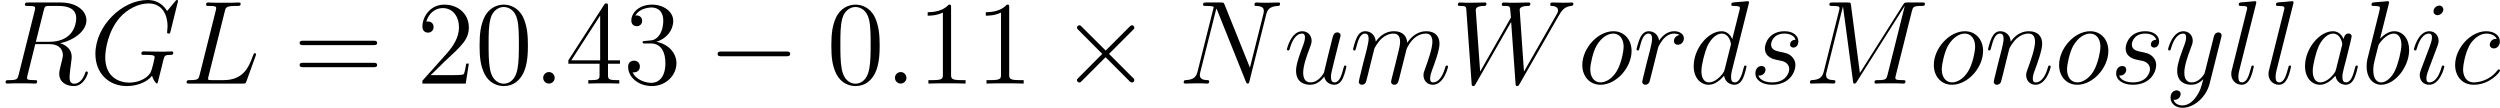
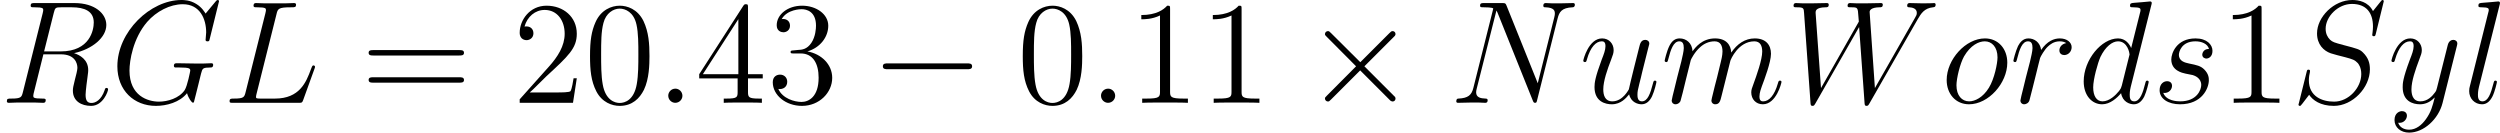
- <svg xmlns="http://www.w3.org/2000/svg" xmlns:xlink="http://www.w3.org/1999/xlink" version="1.1" width="284.485pt" height="12.266pt" viewBox="-.239 -.243 284.485 12.266">
+ <svg xmlns="http://www.w3.org/2000/svg" xmlns:xlink="http://www.w3.org/1999/xlink" version="1.1" width="231.237pt" height="12.266pt" viewBox="-.239 -.243 231.237 12.266">
  <defs>
    <path id="g0-0" d="M7.878-2.75C8.082-2.75 8.297-2.75 8.297-2.989S8.082-3.228 7.878-3.228H1.411C1.207-3.228 .992-3.228 .992-2.989S1.207-2.75 1.411-2.75H7.878Z" />
    <path id="g0-2" d="M4.651-3.324L2.26-5.703C2.116-5.846 2.092-5.87 1.997-5.87C1.877-5.87 1.757-5.762 1.757-5.631C1.757-5.547 1.781-5.523 1.913-5.392L4.304-2.989L1.913-.586C1.781-.454 1.757-.43 1.757-.347C1.757-.215 1.877-.108 1.997-.108C2.092-.108 2.116-.132 2.26-.275L4.639-2.654L7.113-.179C7.137-.167 7.221-.108 7.293-.108C7.436-.108 7.532-.215 7.532-.347C7.532-.371 7.532-.418 7.496-.478C7.484-.502 5.583-2.379 4.985-2.989L7.173-5.177C7.233-5.248 7.412-5.404 7.472-5.475C7.484-5.499 7.532-5.547 7.532-5.631C7.532-5.762 7.436-5.87 7.293-5.87C7.197-5.87 7.149-5.822 7.018-5.691L4.651-3.324Z" />
    <path id="g2-48" d="M5.356-3.826C5.356-4.818 5.296-5.786 4.866-6.695C4.376-7.687 3.515-7.95 2.929-7.95C2.236-7.95 1.387-7.603 .944-6.611C.61-5.858 .49-5.117 .49-3.826C.49-2.666 .574-1.793 1.004-.944C1.47-.036 2.295 .251 2.917 .251C3.957 .251 4.555-.371 4.902-1.064C5.332-1.961 5.356-3.132 5.356-3.826ZM2.917 .012C2.534 .012 1.757-.203 1.53-1.506C1.399-2.224 1.399-3.132 1.399-3.969C1.399-4.949 1.399-5.834 1.59-6.539C1.793-7.34 2.403-7.711 2.917-7.711C3.371-7.711 4.065-7.436 4.292-6.408C4.447-5.727 4.447-4.782 4.447-3.969C4.447-3.168 4.447-2.26 4.316-1.53C4.089-.215 3.335 .012 2.917 .012Z" />
    <path id="g2-49" d="M3.443-7.663C3.443-7.938 3.443-7.95 3.204-7.95C2.917-7.627 2.319-7.185 1.088-7.185V-6.838C1.363-6.838 1.961-6.838 2.618-7.149V-.921C2.618-.49 2.582-.347 1.53-.347H1.16V0C1.482-.024 2.642-.024 3.037-.024S4.579-.024 4.902 0V-.347H4.531C3.479-.347 3.443-.49 3.443-.921V-7.663Z" />
    <path id="g2-50" d="M5.26-2.008H4.997C4.961-1.805 4.866-1.148 4.746-.956C4.663-.849 3.981-.849 3.622-.849H1.411C1.733-1.124 2.463-1.889 2.774-2.176C4.591-3.85 5.26-4.471 5.26-5.655C5.26-7.03 4.172-7.95 2.786-7.95S.586-6.767 .586-5.738C.586-5.129 1.112-5.129 1.148-5.129C1.399-5.129 1.71-5.308 1.71-5.691C1.71-6.025 1.482-6.253 1.148-6.253C1.04-6.253 1.016-6.253 .98-6.241C1.207-7.054 1.853-7.603 2.63-7.603C3.646-7.603 4.268-6.755 4.268-5.655C4.268-4.639 3.682-3.754 3.001-2.989L.586-.287V0H4.949L5.26-2.008Z" />
    <path id="g2-51" d="M2.2-4.292C1.997-4.28 1.949-4.268 1.949-4.16C1.949-4.041 2.008-4.041 2.224-4.041H2.774C3.79-4.041 4.244-3.204 4.244-2.056C4.244-.49 3.431-.072 2.845-.072C2.271-.072 1.291-.347 .944-1.136C1.327-1.076 1.674-1.291 1.674-1.722C1.674-2.068 1.423-2.307 1.088-2.307C.801-2.307 .49-2.14 .49-1.686C.49-.622 1.554 .251 2.881 .251C4.304 .251 5.356-.837 5.356-2.044C5.356-3.144 4.471-4.005 3.324-4.208C4.364-4.507 5.033-5.38 5.033-6.312C5.033-7.257 4.053-7.95 2.893-7.95C1.698-7.95 .813-7.221 .813-6.348C.813-5.87 1.184-5.774 1.363-5.774C1.614-5.774 1.901-5.954 1.901-6.312C1.901-6.695 1.614-6.862 1.351-6.862C1.279-6.862 1.255-6.862 1.219-6.85C1.674-7.663 2.798-7.663 2.857-7.663C3.252-7.663 4.029-7.484 4.029-6.312C4.029-6.085 3.993-5.416 3.646-4.902C3.288-4.376 2.881-4.34 2.558-4.328L2.2-4.292Z" />
    <path id="g2-52" d="M4.316-7.783C4.316-8.01 4.316-8.07 4.148-8.07C4.053-8.07 4.017-8.07 3.921-7.926L.323-2.343V-1.997H3.467V-.909C3.467-.466 3.443-.347 2.57-.347H2.331V0C2.606-.024 3.551-.024 3.885-.024S5.177-.024 5.452 0V-.347H5.212C4.352-.347 4.316-.466 4.316-.909V-1.997H5.523V-2.343H4.316V-7.783ZM3.527-6.85V-2.343H.622L3.527-6.85Z" />
    <path id="g2-61" d="M8.07-3.873C8.237-3.873 8.452-3.873 8.452-4.089C8.452-4.316 8.249-4.316 8.07-4.316H1.028C.861-4.316 .646-4.316 .646-4.101C.646-3.873 .849-3.873 1.028-3.873H8.07ZM8.07-1.65C8.237-1.65 8.452-1.65 8.452-1.865C8.452-2.092 8.249-2.092 8.07-2.092H1.028C.861-2.092 .646-2.092 .646-1.877C.646-1.65 .849-1.65 1.028-1.65H8.07Z" />
    <path id="g1-58" d="M2.2-.574C2.2-.921 1.913-1.16 1.626-1.16C1.279-1.16 1.04-.873 1.04-.586C1.04-.239 1.327 0 1.614 0C1.961 0 2.2-.287 2.2-.574Z" />
    <path id="g1-71" d="M8.919-8.309C8.919-8.416 8.835-8.416 8.811-8.416S8.739-8.416 8.644-8.297L7.819-7.305C7.759-7.4 7.52-7.819 7.054-8.094C6.539-8.416 6.025-8.416 5.846-8.416C3.288-8.416 .598-5.81 .598-2.989C.598-1.016 1.961 .251 3.754 .251C4.615 .251 5.703-.036 6.3-.789C6.432-.335 6.695-.012 6.779-.012C6.838-.012 6.85-.048 6.862-.048C6.874-.072 6.97-.49 7.03-.705L7.221-1.47C7.317-1.865 7.364-2.032 7.448-2.391C7.568-2.845 7.592-2.881 8.249-2.893C8.297-2.893 8.44-2.893 8.44-3.12C8.44-3.24 8.321-3.24 8.285-3.24C8.082-3.24 7.855-3.216 7.639-3.216H6.994C6.492-3.216 5.966-3.24 5.475-3.24C5.368-3.24 5.224-3.24 5.224-3.025C5.224-2.905 5.32-2.905 5.32-2.893H5.619C6.563-2.893 6.563-2.798 6.563-2.618C6.563-2.606 6.336-1.399 6.109-1.04C5.655-.371 4.71-.096 4.005-.096C3.084-.096 1.59-.574 1.59-2.642C1.59-3.443 1.877-5.272 3.037-6.623C3.79-7.484 4.902-8.07 5.954-8.07C7.364-8.07 7.867-6.862 7.867-5.762C7.867-5.571 7.819-5.308 7.819-5.141C7.819-5.033 7.938-5.033 7.974-5.033C8.106-5.033 8.118-5.045 8.165-5.26L8.919-8.309Z" />
    <path id="g1-76" d="M4.388-7.245C4.495-7.699 4.531-7.819 5.583-7.819C5.906-7.819 5.99-7.819 5.99-8.046C5.99-8.165 5.858-8.165 5.81-8.165C5.571-8.165 5.296-8.141 5.057-8.141H3.455C3.228-8.141 2.965-8.165 2.738-8.165C2.642-8.165 2.511-8.165 2.511-7.938C2.511-7.819 2.618-7.819 2.798-7.819C3.527-7.819 3.527-7.723 3.527-7.592C3.527-7.568 3.527-7.496 3.479-7.317L1.865-.885C1.757-.466 1.733-.347 .897-.347C.669-.347 .55-.347 .55-.132C.55 0 .622 0 .861 0H6.217C6.48 0 6.492-.012 6.575-.227L7.496-2.774C7.52-2.833 7.544-2.905 7.544-2.941C7.544-3.013 7.484-3.061 7.424-3.061C7.412-3.061 7.352-3.061 7.329-3.013C7.305-3.001 7.305-2.977 7.209-2.75C6.826-1.698 6.288-.347 4.268-.347H3.12C2.953-.347 2.929-.347 2.857-.359C2.726-.371 2.714-.395 2.714-.49C2.714-.574 2.738-.646 2.762-.753L4.388-7.245Z" />
-     <path id="g1-77" d="M10.855-7.293C10.963-7.699 10.987-7.819 11.836-7.819C12.063-7.819 12.17-7.819 12.17-8.046C12.17-8.165 12.087-8.165 11.86-8.165H10.425C10.126-8.165 10.114-8.153 9.983-7.962L5.619-1.064L4.722-7.902C4.686-8.165 4.674-8.165 4.364-8.165H2.881C2.654-8.165 2.546-8.165 2.546-7.938C2.546-7.819 2.654-7.819 2.833-7.819C3.563-7.819 3.563-7.723 3.563-7.592C3.563-7.568 3.563-7.496 3.515-7.317L1.985-1.219C1.841-.646 1.566-.383 .765-.347C.729-.347 .586-.335 .586-.132C.586 0 .693 0 .741 0C.98 0 1.59-.024 1.829-.024H2.403C2.57-.024 2.774 0 2.941 0C3.025 0 3.156 0 3.156-.227C3.156-.335 3.037-.347 2.989-.347C2.594-.359 2.212-.43 2.212-.861C2.212-.98 2.212-.992 2.26-1.16L3.909-7.747H3.921L4.914-.323C4.949-.036 4.961 0 5.069 0C5.2 0 5.26-.096 5.32-.203L10.126-7.807H10.138L8.404-.885C8.297-.466 8.273-.347 7.436-.347C7.209-.347 7.089-.347 7.089-.132C7.089 0 7.197 0 7.269 0C7.472 0 7.711-.024 7.914-.024H9.325C9.528-.024 9.779 0 9.983 0C10.078 0 10.21 0 10.21-.227C10.21-.347 10.102-.347 9.923-.347C9.194-.347 9.194-.442 9.194-.562C9.194-.574 9.194-.658 9.217-.753L10.855-7.293Z" />
    <path id="g1-78" d="M8.847-6.91C8.978-7.424 9.17-7.783 10.078-7.819C10.114-7.819 10.258-7.831 10.258-8.034C10.258-8.165 10.15-8.165 10.102-8.165C9.863-8.165 9.253-8.141 9.014-8.141H8.44C8.273-8.141 8.058-8.165 7.89-8.165C7.819-8.165 7.675-8.165 7.675-7.938C7.675-7.819 7.771-7.819 7.855-7.819C8.572-7.795 8.62-7.52 8.62-7.305C8.62-7.197 8.608-7.161 8.572-6.994L7.221-1.602L4.663-7.962C4.579-8.153 4.567-8.165 4.304-8.165H2.845C2.606-8.165 2.499-8.165 2.499-7.938C2.499-7.819 2.582-7.819 2.809-7.819C2.869-7.819 3.575-7.819 3.575-7.711C3.575-7.687 3.551-7.592 3.539-7.556L1.949-1.219C1.805-.634 1.518-.383 .729-.347C.669-.347 .55-.335 .55-.12C.55 0 .669 0 .705 0C.944 0 1.554-.024 1.793-.024H2.367C2.534-.024 2.738 0 2.905 0C2.989 0 3.12 0 3.12-.227C3.12-.335 3.001-.347 2.953-.347C2.558-.359 2.176-.43 2.176-.861C2.176-.956 2.2-1.064 2.224-1.16L3.838-7.556C3.909-7.436 3.909-7.412 3.957-7.305L6.802-.215C6.862-.072 6.886 0 6.994 0C7.113 0 7.125-.036 7.173-.239L8.847-6.91Z" />
    <path id="g1-82" d="M4.4-7.352C4.507-7.795 4.555-7.819 5.021-7.819H5.882C6.91-7.819 7.675-7.508 7.675-6.575C7.675-5.966 7.364-4.208 4.961-4.208H3.61L4.4-7.352ZM6.061-4.065C7.544-4.388 8.703-5.344 8.703-6.372C8.703-7.305 7.759-8.165 6.097-8.165H2.857C2.618-8.165 2.511-8.165 2.511-7.938C2.511-7.819 2.594-7.819 2.821-7.819C3.539-7.819 3.539-7.723 3.539-7.592C3.539-7.568 3.539-7.496 3.491-7.317L1.877-.885C1.769-.466 1.745-.347 .921-.347C.646-.347 .562-.347 .562-.12C.562 0 .693 0 .729 0C.944 0 1.196-.024 1.423-.024H2.833C3.049-.024 3.3 0 3.515 0C3.61 0 3.742 0 3.742-.227C3.742-.347 3.634-.347 3.455-.347C2.726-.347 2.726-.442 2.726-.562C2.726-.574 2.726-.658 2.75-.753L3.551-3.969H4.985C6.121-3.969 6.336-3.252 6.336-2.857C6.336-2.678 6.217-2.212 6.133-1.901C6.001-1.351 5.966-1.219 5.966-.992C5.966-.143 6.659 .251 7.46 .251C8.428 .251 8.847-.933 8.847-1.1C8.847-1.184 8.787-1.219 8.715-1.219C8.62-1.219 8.596-1.148 8.572-1.052C8.285-.203 7.795 .012 7.496 .012S7.006-.12 7.006-.658C7.006-.944 7.149-2.032 7.161-2.092C7.221-2.534 7.221-2.582 7.221-2.678C7.221-3.551 6.516-3.921 6.061-4.065Z" />
+     <path id="g1-83" d="M7.592-8.309C7.592-8.416 7.508-8.416 7.484-8.416C7.436-8.416 7.424-8.404 7.281-8.225C7.209-8.141 6.719-7.52 6.707-7.508C6.312-8.285 5.523-8.416 5.021-8.416C3.503-8.416 2.128-7.03 2.128-5.679C2.128-4.782 2.666-4.256 3.252-4.053C3.383-4.005 4.089-3.814 4.447-3.73C5.057-3.563 5.212-3.515 5.464-3.252C5.511-3.192 5.75-2.917 5.75-2.355C5.75-1.243 4.722-.096 3.527-.096C2.546-.096 1.459-.514 1.459-1.853C1.459-2.08 1.506-2.367 1.542-2.487C1.542-2.523 1.554-2.582 1.554-2.606C1.554-2.654 1.53-2.714 1.435-2.714C1.327-2.714 1.315-2.69 1.267-2.487L.658-.036C.658-.024 .61 .132 .61 .143C.61 .251 .705 .251 .729 .251C.777 .251 .789 .239 .933 .06L1.482-.658C1.769-.227 2.391 .251 3.503 .251C5.045 .251 6.456-1.243 6.456-2.738C6.456-3.24 6.336-3.682 5.882-4.125C5.631-4.376 5.416-4.435 4.316-4.722C3.515-4.937 3.407-4.973 3.192-5.165C2.989-5.368 2.833-5.655 2.833-6.061C2.833-7.066 3.85-8.094 4.985-8.094C6.157-8.094 6.707-7.376 6.707-6.241C6.707-5.93 6.647-5.607 6.647-5.559C6.647-5.452 6.743-5.452 6.779-5.452C6.886-5.452 6.898-5.487 6.946-5.679L7.592-8.309Z" />
    <path id="g1-87" d="M10.796-6.838C11.07-7.305 11.333-7.747 12.051-7.819C12.158-7.831 12.266-7.843 12.266-8.034C12.266-8.165 12.158-8.165 12.123-8.165C12.099-8.165 12.015-8.141 11.226-8.141C10.867-8.141 10.497-8.165 10.15-8.165C10.078-8.165 9.935-8.165 9.935-7.938C9.935-7.831 10.03-7.819 10.102-7.819C10.341-7.807 10.724-7.735 10.724-7.364C10.724-7.209 10.676-7.125 10.556-6.922L7.293-1.207L6.862-7.436C6.862-7.58 6.994-7.807 7.663-7.819C7.819-7.819 7.938-7.819 7.938-8.046C7.938-8.165 7.819-8.165 7.759-8.165C7.34-8.165 6.898-8.141 6.468-8.141H5.846C5.667-8.141 5.452-8.165 5.272-8.165C5.2-8.165 5.057-8.165 5.057-7.938C5.057-7.819 5.141-7.819 5.344-7.819C5.894-7.819 5.894-7.807 5.942-7.077L5.978-6.647L2.881-1.207L2.439-7.376C2.439-7.508 2.439-7.807 3.252-7.819C3.383-7.819 3.515-7.819 3.515-8.034C3.515-8.165 3.407-8.165 3.335-8.165C2.917-8.165 2.475-8.141 2.044-8.141H1.423C1.243-8.141 1.028-8.165 .849-8.165C.777-8.165 .634-8.165 .634-7.938C.634-7.819 .729-7.819 .897-7.819C1.459-7.819 1.47-7.747 1.494-7.364L2.02-.024C2.032 .179 2.044 .251 2.188 .251C2.307 .251 2.331 .203 2.439 .024L6.001-6.205L6.444-.024C6.456 .179 6.468 .251 6.611 .251C6.731 .251 6.767 .191 6.862 .024L10.796-6.838Z" />
-     <path id="g1-97" d="M3.599-1.423C3.539-1.219 3.539-1.196 3.371-.968C3.108-.634 2.582-.12 2.02-.12C1.53-.12 1.255-.562 1.255-1.267C1.255-1.925 1.626-3.264 1.853-3.766C2.26-4.603 2.821-5.033 3.288-5.033C4.077-5.033 4.232-4.053 4.232-3.957C4.232-3.945 4.196-3.79 4.184-3.766L3.599-1.423ZM4.364-4.483C4.232-4.794 3.909-5.272 3.288-5.272C1.937-5.272 .478-3.527 .478-1.757C.478-.574 1.172 .12 1.985 .12C2.642 .12 3.204-.395 3.539-.789C3.658-.084 4.22 .12 4.579 .12S5.224-.096 5.44-.526C5.631-.933 5.798-1.662 5.798-1.71C5.798-1.769 5.75-1.817 5.679-1.817C5.571-1.817 5.559-1.757 5.511-1.578C5.332-.873 5.105-.12 4.615-.12C4.268-.12 4.244-.43 4.244-.669C4.244-.944 4.28-1.076 4.388-1.542C4.471-1.841 4.531-2.104 4.627-2.451C5.069-4.244 5.177-4.674 5.177-4.746C5.177-4.914 5.045-5.045 4.866-5.045C4.483-5.045 4.388-4.627 4.364-4.483Z" />
-     <path id="g1-98" d="M2.762-7.998C2.774-8.046 2.798-8.118 2.798-8.177C2.798-8.297 2.678-8.297 2.654-8.297C2.642-8.297 2.212-8.261 1.997-8.237C1.793-8.225 1.614-8.201 1.399-8.189C1.112-8.165 1.028-8.153 1.028-7.938C1.028-7.819 1.148-7.819 1.267-7.819C1.877-7.819 1.877-7.711 1.877-7.592C1.877-7.508 1.781-7.161 1.733-6.946L1.447-5.798C1.327-5.32 .646-2.606 .598-2.391C.538-2.092 .538-1.889 .538-1.733C.538-.514 1.219 .12 1.997 .12C3.383 .12 4.818-1.662 4.818-3.395C4.818-4.495 4.196-5.272 3.3-5.272C2.678-5.272 2.116-4.758 1.889-4.519L2.762-7.998ZM2.008-.12C1.626-.12 1.207-.406 1.207-1.339C1.207-1.733 1.243-1.961 1.459-2.798C1.494-2.953 1.686-3.718 1.733-3.873C1.757-3.969 2.463-5.033 3.276-5.033C3.802-5.033 4.041-4.507 4.041-3.885C4.041-3.312 3.706-1.961 3.407-1.339C3.108-.693 2.558-.12 2.008-.12Z" />
-     <path id="g1-99" d="M4.674-4.495C4.447-4.495 4.34-4.495 4.172-4.352C4.101-4.292 3.969-4.113 3.969-3.921C3.969-3.682 4.148-3.539 4.376-3.539C4.663-3.539 4.985-3.778 4.985-4.256C4.985-4.83 4.435-5.272 3.61-5.272C2.044-5.272 .478-3.563 .478-1.865C.478-.825 1.124 .12 2.343 .12C3.969 .12 4.997-1.148 4.997-1.303C4.997-1.375 4.926-1.435 4.878-1.435C4.842-1.435 4.83-1.423 4.722-1.315C3.957-.299 2.821-.12 2.367-.12C1.542-.12 1.279-.837 1.279-1.435C1.279-1.853 1.482-3.013 1.913-3.826C2.224-4.388 2.869-5.033 3.622-5.033C3.778-5.033 4.435-5.009 4.674-4.495Z" />
    <path id="g1-100" d="M6.013-7.998C6.025-8.046 6.049-8.118 6.049-8.177C6.049-8.297 5.93-8.297 5.906-8.297C5.894-8.297 5.308-8.249 5.248-8.237C5.045-8.225 4.866-8.201 4.651-8.189C4.352-8.165 4.268-8.153 4.268-7.938C4.268-7.819 4.364-7.819 4.531-7.819C5.117-7.819 5.129-7.711 5.129-7.592C5.129-7.52 5.105-7.424 5.093-7.388L4.364-4.483C4.232-4.794 3.909-5.272 3.288-5.272C1.937-5.272 .478-3.527 .478-1.757C.478-.574 1.172 .12 1.985 .12C2.642 .12 3.204-.395 3.539-.789C3.658-.084 4.22 .12 4.579 .12S5.224-.096 5.44-.526C5.631-.933 5.798-1.662 5.798-1.71C5.798-1.769 5.75-1.817 5.679-1.817C5.571-1.817 5.559-1.757 5.511-1.578C5.332-.873 5.105-.12 4.615-.12C4.268-.12 4.244-.43 4.244-.669C4.244-.717 4.244-.968 4.328-1.303L6.013-7.998ZM3.599-1.423C3.539-1.219 3.539-1.196 3.371-.968C3.108-.634 2.582-.12 2.02-.12C1.53-.12 1.255-.562 1.255-1.267C1.255-1.925 1.626-3.264 1.853-3.766C2.26-4.603 2.821-5.033 3.288-5.033C4.077-5.033 4.232-4.053 4.232-3.957C4.232-3.945 4.196-3.79 4.184-3.766L3.599-1.423Z" />
-     <path id="g1-105" d="M3.383-1.71C3.383-1.769 3.335-1.817 3.264-1.817C3.156-1.817 3.144-1.781 3.084-1.578C2.774-.49 2.283-.12 1.889-.12C1.745-.12 1.578-.155 1.578-.514C1.578-.837 1.722-1.196 1.853-1.554L2.69-3.778C2.726-3.873 2.809-4.089 2.809-4.316C2.809-4.818 2.451-5.272 1.865-5.272C.765-5.272 .323-3.539 .323-3.443C.323-3.395 .371-3.335 .454-3.335C.562-3.335 .574-3.383 .622-3.551C.909-4.555 1.363-5.033 1.829-5.033C1.937-5.033 2.14-5.021 2.14-4.639C2.14-4.328 1.985-3.933 1.889-3.67L1.052-1.447C.98-1.255 .909-1.064 .909-.849C.909-.311 1.279 .12 1.853 .12C2.953 .12 3.383-1.626 3.383-1.71ZM3.288-7.46C3.288-7.639 3.144-7.855 2.881-7.855C2.606-7.855 2.295-7.592 2.295-7.281C2.295-6.982 2.546-6.886 2.69-6.886C3.013-6.886 3.288-7.197 3.288-7.46Z" />
    <path id="g1-108" d="M3.037-7.998C3.049-8.046 3.072-8.118 3.072-8.177C3.072-8.297 2.953-8.297 2.929-8.297C2.917-8.297 2.487-8.261 2.271-8.237C2.068-8.225 1.889-8.201 1.674-8.189C1.387-8.165 1.303-8.153 1.303-7.938C1.303-7.819 1.423-7.819 1.542-7.819C2.152-7.819 2.152-7.711 2.152-7.592C2.152-7.544 2.152-7.52 2.092-7.305L.61-1.375C.574-1.243 .55-1.148 .55-.956C.55-.359 .992 .12 1.602 .12C1.997 .12 2.26-.143 2.451-.514C2.654-.909 2.821-1.662 2.821-1.71C2.821-1.769 2.774-1.817 2.702-1.817C2.594-1.817 2.582-1.757 2.534-1.578C2.319-.753 2.104-.12 1.626-.12C1.267-.12 1.267-.502 1.267-.669C1.267-.717 1.267-.968 1.351-1.303L3.037-7.998Z" />
    <path id="g1-109" d="M2.463-3.503C2.487-3.575 2.786-4.172 3.228-4.555C3.539-4.842 3.945-5.033 4.411-5.033C4.89-5.033 5.057-4.674 5.057-4.196C5.057-4.125 5.057-3.885 4.914-3.324L4.615-2.092C4.519-1.733 4.292-.849 4.268-.717C4.22-.538 4.148-.227 4.148-.179C4.148-.012 4.28 .12 4.459 .12C4.818 .12 4.878-.155 4.985-.586L5.703-3.443C5.727-3.539 6.348-5.033 7.663-5.033C8.141-5.033 8.309-4.674 8.309-4.196C8.309-3.527 7.843-2.224 7.58-1.506C7.472-1.219 7.412-1.064 7.412-.849C7.412-.311 7.783 .12 8.357 .12C9.468 .12 9.887-1.638 9.887-1.71C9.887-1.769 9.839-1.817 9.767-1.817C9.66-1.817 9.648-1.781 9.588-1.578C9.313-.622 8.871-.12 8.393-.12C8.273-.12 8.082-.132 8.082-.514C8.082-.825 8.225-1.207 8.273-1.339C8.488-1.913 9.026-3.324 9.026-4.017C9.026-4.734 8.608-5.272 7.699-5.272C6.898-5.272 6.253-4.818 5.774-4.113C5.738-4.758 5.344-5.272 4.447-5.272C3.383-5.272 2.821-4.519 2.606-4.22C2.57-4.902 2.08-5.272 1.554-5.272C1.207-5.272 .933-5.105 .705-4.651C.49-4.22 .323-3.491 .323-3.443S.371-3.335 .454-3.335C.55-3.335 .562-3.347 .634-3.622C.813-4.328 1.04-5.033 1.518-5.033C1.793-5.033 1.889-4.842 1.889-4.483C1.889-4.22 1.769-3.754 1.686-3.383L1.351-2.092C1.303-1.865 1.172-1.327 1.112-1.112C1.028-.801 .897-.239 .897-.179C.897-.012 1.028 .12 1.207 .12C1.351 .12 1.518 .048 1.614-.132C1.638-.191 1.745-.61 1.805-.849L2.068-1.925L2.463-3.503Z" />
-     <path id="g1-110" d="M2.463-3.503C2.487-3.575 2.786-4.172 3.228-4.555C3.539-4.842 3.945-5.033 4.411-5.033C4.89-5.033 5.057-4.674 5.057-4.196C5.057-3.515 4.567-2.152 4.328-1.506C4.22-1.219 4.16-1.064 4.16-.849C4.16-.311 4.531 .12 5.105 .12C6.217 .12 6.635-1.638 6.635-1.71C6.635-1.769 6.587-1.817 6.516-1.817C6.408-1.817 6.396-1.781 6.336-1.578C6.061-.598 5.607-.12 5.141-.12C5.021-.12 4.83-.132 4.83-.514C4.83-.813 4.961-1.172 5.033-1.339C5.272-1.997 5.774-3.335 5.774-4.017C5.774-4.734 5.356-5.272 4.447-5.272C3.383-5.272 2.821-4.519 2.606-4.22C2.57-4.902 2.08-5.272 1.554-5.272C1.172-5.272 .909-5.045 .705-4.639C.49-4.208 .323-3.491 .323-3.443S.371-3.335 .454-3.335C.55-3.335 .562-3.347 .634-3.622C.825-4.352 1.04-5.033 1.518-5.033C1.793-5.033 1.889-4.842 1.889-4.483C1.889-4.22 1.769-3.754 1.686-3.383L1.351-2.092C1.303-1.865 1.172-1.327 1.112-1.112C1.028-.801 .897-.239 .897-.179C.897-.012 1.028 .12 1.207 .12C1.351 .12 1.518 .048 1.614-.132C1.638-.191 1.745-.61 1.805-.849L2.068-1.925L2.463-3.503Z" />
    <path id="g1-111" d="M5.452-3.288C5.452-4.423 4.71-5.272 3.622-5.272C2.044-5.272 .49-3.551 .49-1.865C.49-.729 1.231 .12 2.319 .12C3.909 .12 5.452-1.602 5.452-3.288ZM2.331-.12C1.733-.12 1.291-.598 1.291-1.435C1.291-1.985 1.578-3.204 1.913-3.802C2.451-4.722 3.12-5.033 3.61-5.033C4.196-5.033 4.651-4.555 4.651-3.718C4.651-3.24 4.4-1.961 3.945-1.231C3.455-.43 2.798-.12 2.331-.12Z" />
    <path id="g1-114" d="M4.651-4.89C4.28-4.818 4.089-4.555 4.089-4.292C4.089-4.005 4.316-3.909 4.483-3.909C4.818-3.909 5.093-4.196 5.093-4.555C5.093-4.937 4.722-5.272 4.125-5.272C3.646-5.272 3.096-5.057 2.594-4.328C2.511-4.961 2.032-5.272 1.554-5.272C1.088-5.272 .849-4.914 .705-4.651C.502-4.22 .323-3.503 .323-3.443C.323-3.395 .371-3.335 .454-3.335C.55-3.335 .562-3.347 .634-3.622C.813-4.34 1.04-5.033 1.518-5.033C1.805-5.033 1.889-4.83 1.889-4.483C1.889-4.22 1.769-3.754 1.686-3.383L1.351-2.092C1.303-1.865 1.172-1.327 1.112-1.112C1.028-.801 .897-.239 .897-.179C.897-.012 1.028 .12 1.207 .12C1.339 .12 1.566 .036 1.638-.203C1.674-.299 2.116-2.104 2.188-2.379C2.248-2.642 2.319-2.893 2.379-3.156C2.427-3.324 2.475-3.515 2.511-3.67C2.546-3.778 2.869-4.364 3.168-4.627C3.312-4.758 3.622-5.033 4.113-5.033C4.304-5.033 4.495-4.997 4.651-4.89Z" />
    <path id="g1-115" d="M2.726-2.391C2.929-2.355 3.252-2.283 3.324-2.271C3.479-2.224 4.017-2.032 4.017-1.459C4.017-1.088 3.682-.12 2.295-.12C2.044-.12 1.148-.155 .909-.813C1.387-.753 1.626-1.124 1.626-1.387C1.626-1.638 1.459-1.769 1.219-1.769C.956-1.769 .61-1.566 .61-1.028C.61-.323 1.327 .12 2.283 .12C4.101 .12 4.639-1.219 4.639-1.841C4.639-2.02 4.639-2.355 4.256-2.738C3.957-3.025 3.67-3.084 3.025-3.216C2.702-3.288 2.188-3.395 2.188-3.933C2.188-4.172 2.403-5.033 3.539-5.033C4.041-5.033 4.531-4.842 4.651-4.411C4.125-4.411 4.101-3.957 4.101-3.945C4.101-3.694 4.328-3.622 4.435-3.622C4.603-3.622 4.937-3.754 4.937-4.256S4.483-5.272 3.551-5.272C1.985-5.272 1.566-4.041 1.566-3.551C1.566-2.642 2.451-2.451 2.726-2.391Z" />
    <path id="g1-117" d="M4.077-.693C4.232-.024 4.806 .12 5.093 .12C5.475 .12 5.762-.132 5.954-.538C6.157-.968 6.312-1.674 6.312-1.71C6.312-1.769 6.265-1.817 6.193-1.817C6.085-1.817 6.073-1.757 6.025-1.578C5.81-.753 5.595-.12 5.117-.12C4.758-.12 4.758-.514 4.758-.669C4.758-.944 4.794-1.064 4.914-1.566C4.997-1.889 5.081-2.212 5.153-2.546L5.643-4.495C5.727-4.794 5.727-4.818 5.727-4.854C5.727-5.033 5.583-5.153 5.404-5.153C5.057-5.153 4.973-4.854 4.902-4.555C4.782-4.089 4.136-1.518 4.053-1.1C4.041-1.1 3.575-.12 2.702-.12C2.08-.12 1.961-.658 1.961-1.1C1.961-1.781 2.295-2.738 2.606-3.539C2.75-3.921 2.809-4.077 2.809-4.316C2.809-4.83 2.439-5.272 1.865-5.272C.765-5.272 .323-3.539 .323-3.443C.323-3.395 .371-3.335 .454-3.335C.562-3.335 .574-3.383 .622-3.551C.909-4.579 1.375-5.033 1.829-5.033C1.949-5.033 2.14-5.021 2.14-4.639C2.14-4.328 2.008-3.981 1.829-3.527C1.303-2.104 1.243-1.65 1.243-1.291C1.243-.072 2.164 .12 2.654 .12C3.419 .12 3.838-.406 4.077-.693Z" />
    <path id="g1-121" d="M3.144 1.339C2.821 1.793 2.355 2.2 1.769 2.2C1.626 2.2 1.052 2.176 .873 1.626C.909 1.638 .968 1.638 .992 1.638C1.351 1.638 1.59 1.327 1.59 1.052S1.363 .681 1.184 .681C.992 .681 .574 .825 .574 1.411C.574 2.02 1.088 2.439 1.769 2.439C2.965 2.439 4.172 1.339 4.507 .012L5.679-4.651C5.691-4.71 5.715-4.782 5.715-4.854C5.715-5.033 5.571-5.153 5.392-5.153C5.284-5.153 5.033-5.105 4.937-4.746L4.053-1.231C3.993-1.016 3.993-.992 3.897-.861C3.658-.526 3.264-.12 2.69-.12C2.02-.12 1.961-.777 1.961-1.1C1.961-1.781 2.283-2.702 2.606-3.563C2.738-3.909 2.809-4.077 2.809-4.316C2.809-4.818 2.451-5.272 1.865-5.272C.765-5.272 .323-3.539 .323-3.443C.323-3.395 .371-3.335 .454-3.335C.562-3.335 .574-3.383 .622-3.551C.909-4.555 1.363-5.033 1.829-5.033C1.937-5.033 2.14-5.033 2.14-4.639C2.14-4.328 2.008-3.981 1.829-3.527C1.243-1.961 1.243-1.566 1.243-1.279C1.243-.143 2.056 .12 2.654 .12C3.001 .12 3.431 .012 3.85-.43L3.862-.418C3.682 .287 3.563 .753 3.144 1.339Z" />
  </defs>
  <g id="page1" transform="matrix(1.13 0 0 1.13 -63.98604 -65.03376)">
    <use x="56.413" y="65.753" xlink:href="#g1-82" />
    <use x="65.422" y="65.753" xlink:href="#g1-71" />
    <use x="74.655" y="65.753" xlink:href="#g1-76" />
    <use x="85.941" y="65.753" xlink:href="#g2-61" />
    <use x="98.366" y="65.753" xlink:href="#g2-50" />
    <use x="104.219" y="65.753" xlink:href="#g2-48" />
    <use x="110.072" y="65.753" xlink:href="#g1-58" />
    <use x="113.324" y="65.753" xlink:href="#g2-52" />
    <use x="119.177" y="65.753" xlink:href="#g2-51" />
    <use x="127.687" y="65.753" xlink:href="#g0-0" />
    <use x="139.642" y="65.753" xlink:href="#g2-48" />
    <use x="145.495" y="65.753" xlink:href="#g1-58" />
    <use x="148.746" y="65.753" xlink:href="#g2-49" />
    <use x="154.599" y="65.753" xlink:href="#g2-49" />
    <use x="163.109" y="65.753" xlink:href="#g0-2" />
    <use x="175.064" y="65.753" xlink:href="#g1-78" />
    <use x="185.687" y="65.753" xlink:href="#g1-117" />
    <use x="192.349" y="65.753" xlink:href="#g1-109" />
    <use x="202.588" y="65.753" xlink:href="#g1-87" />
    <use x="215.266" y="65.753" xlink:href="#g1-111" />
    <use x="220.893" y="65.753" xlink:href="#g1-114" />
    <use x="226.494" y="65.753" xlink:href="#g1-100" />
    <use x="232.576" y="65.753" xlink:href="#g1-115" />
-     <use x="238.09" y="65.753" xlink:href="#g1-77" />
-     <use x="250.664" y="65.753" xlink:href="#g1-111" />
-     <use x="256.291" y="65.753" xlink:href="#g1-110" />
-     <use x="263.279" y="65.753" xlink:href="#g1-111" />
-     <use x="268.906" y="65.753" xlink:href="#g1-115" />
-     <use x="274.42" y="65.753" xlink:href="#g1-121" />
-     <use x="280.557" y="65.753" xlink:href="#g1-108" />
-     <use x="284.307" y="65.753" xlink:href="#g1-108" />
-     <use x="288.057" y="65.753" xlink:href="#g1-97" />
-     <use x="294.202" y="65.753" xlink:href="#g1-98" />
-     <use x="299.179" y="65.753" xlink:href="#g1-105" />
-     <use x="303.172" y="65.753" xlink:href="#g1-99" />
+     <use x="238.09" y="65.753" xlink:href="#g2-49" />
+     <use x="243.943" y="65.753" xlink:href="#g1-83" />
+     <use x="251.839" y="65.753" xlink:href="#g1-121" />
+     <use x="257.975" y="65.753" xlink:href="#g1-108" />
  </g>
</svg>
